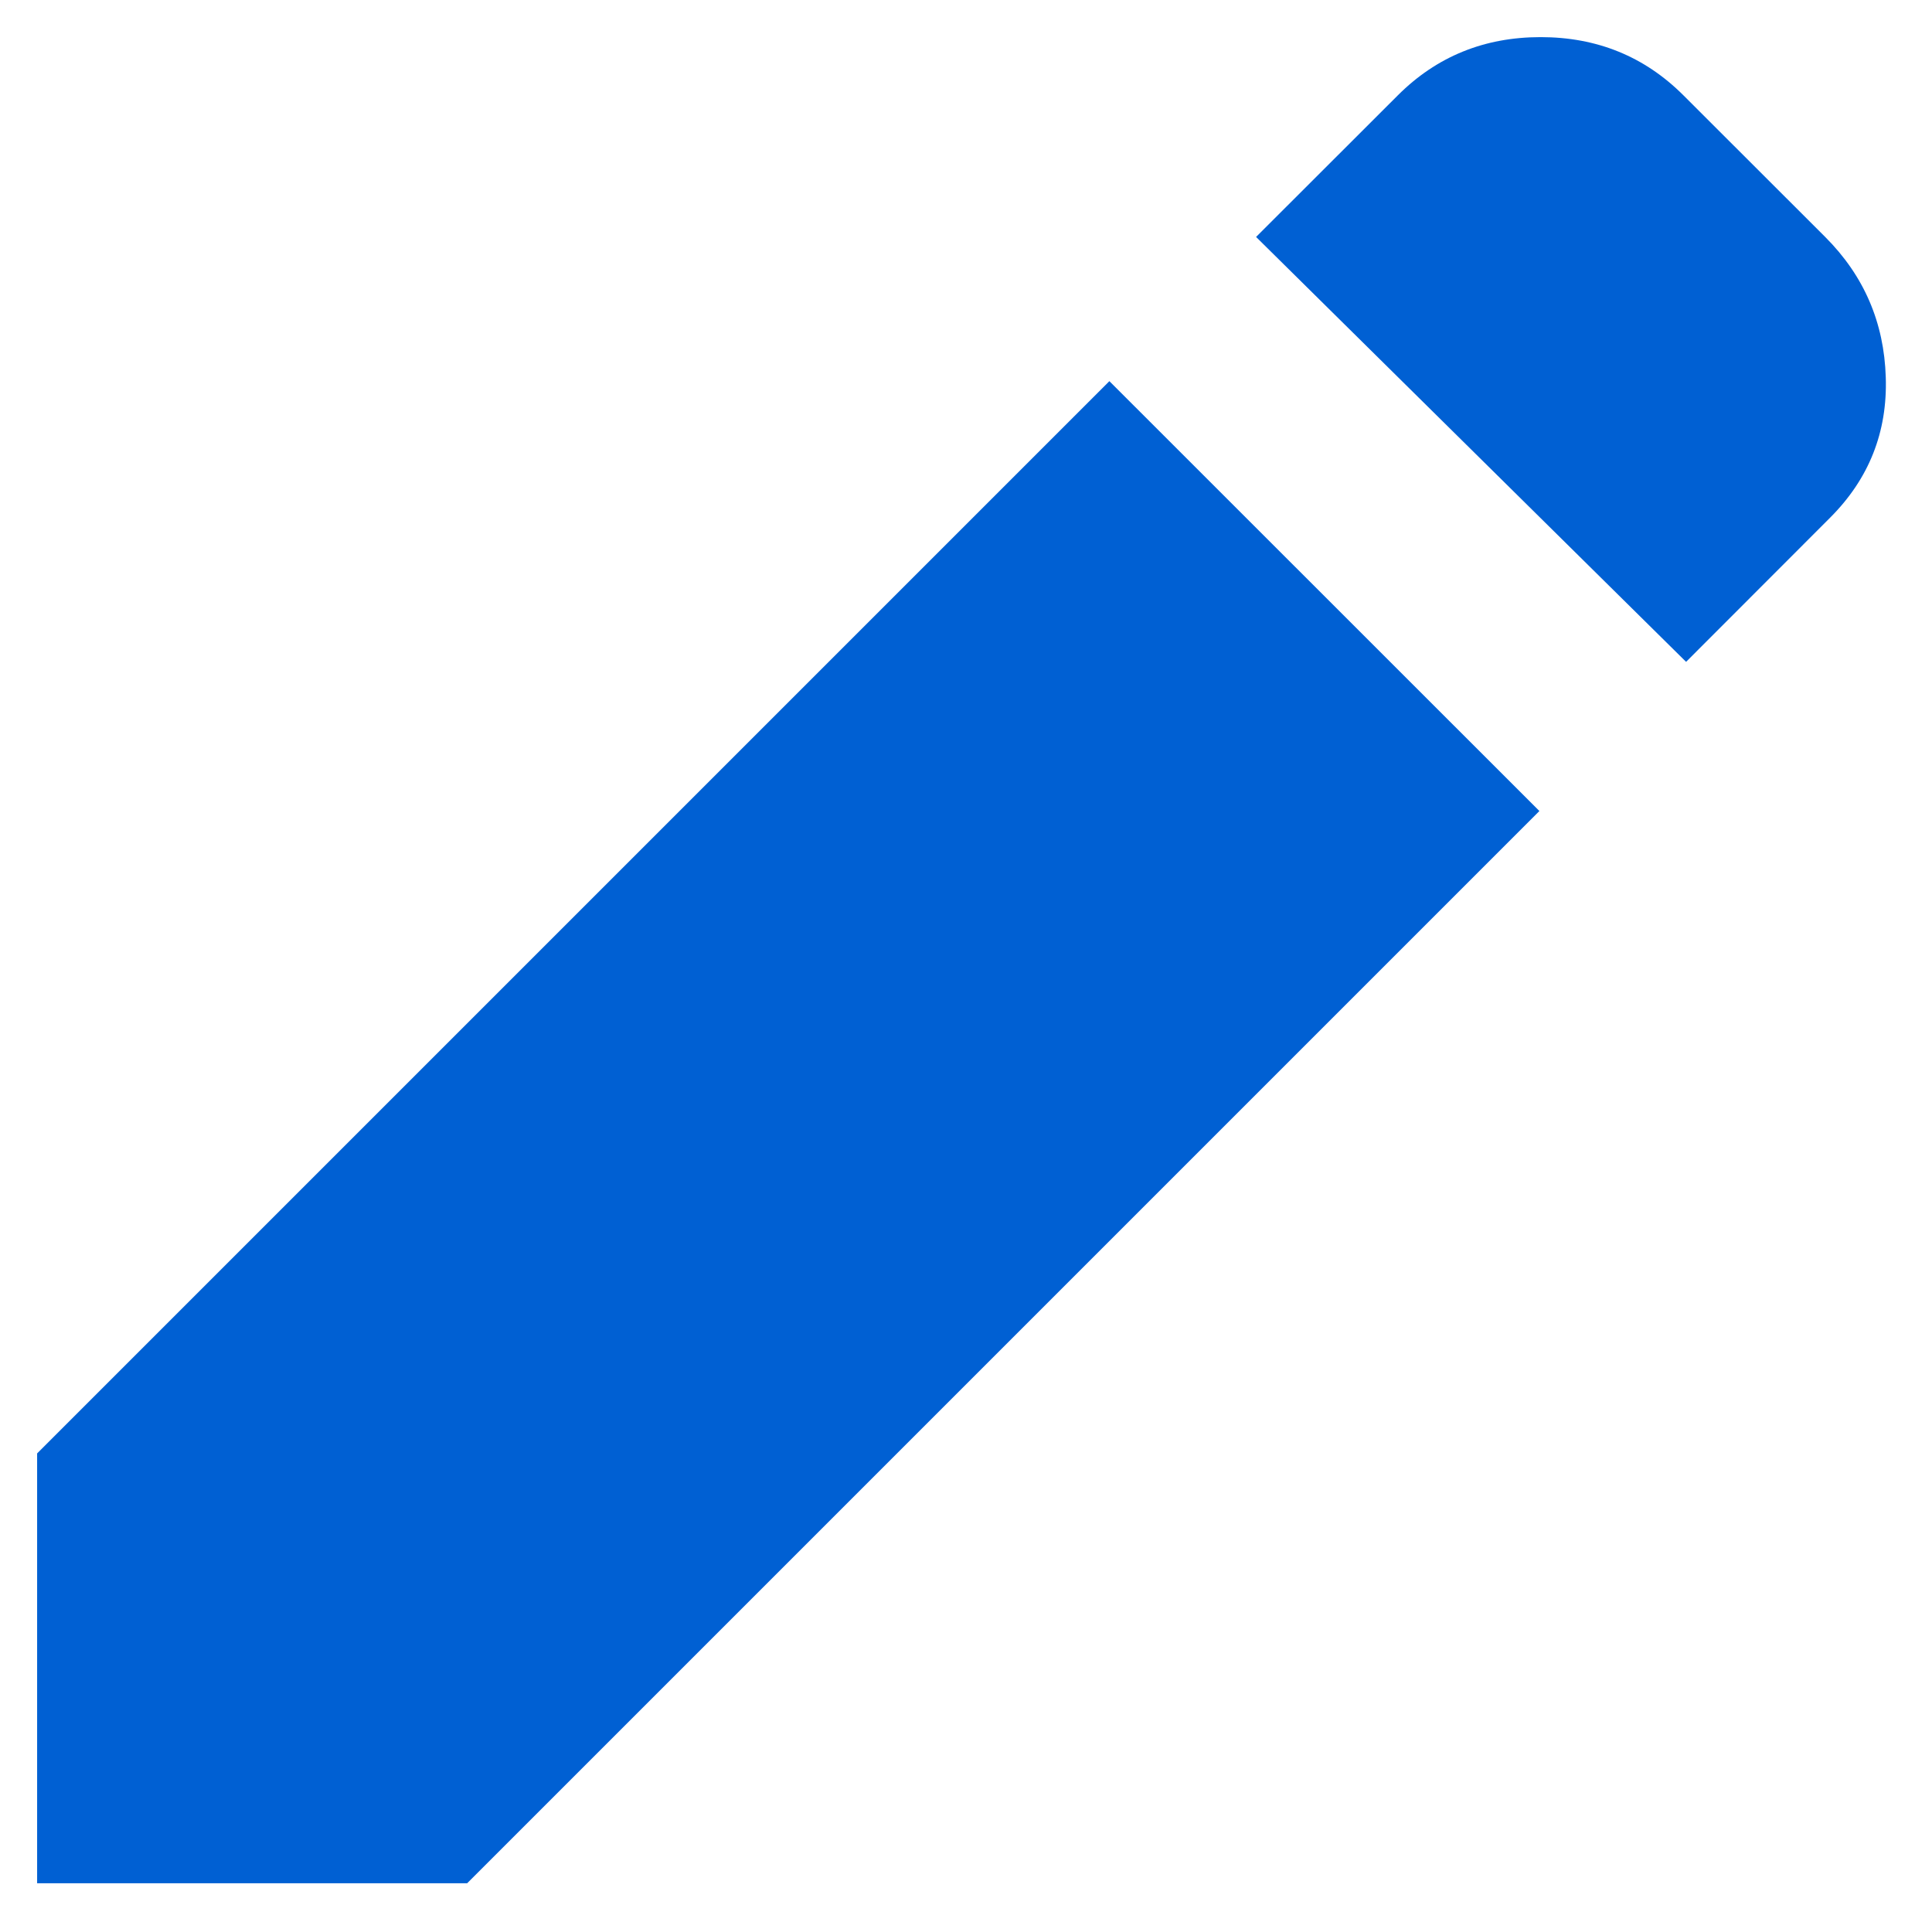
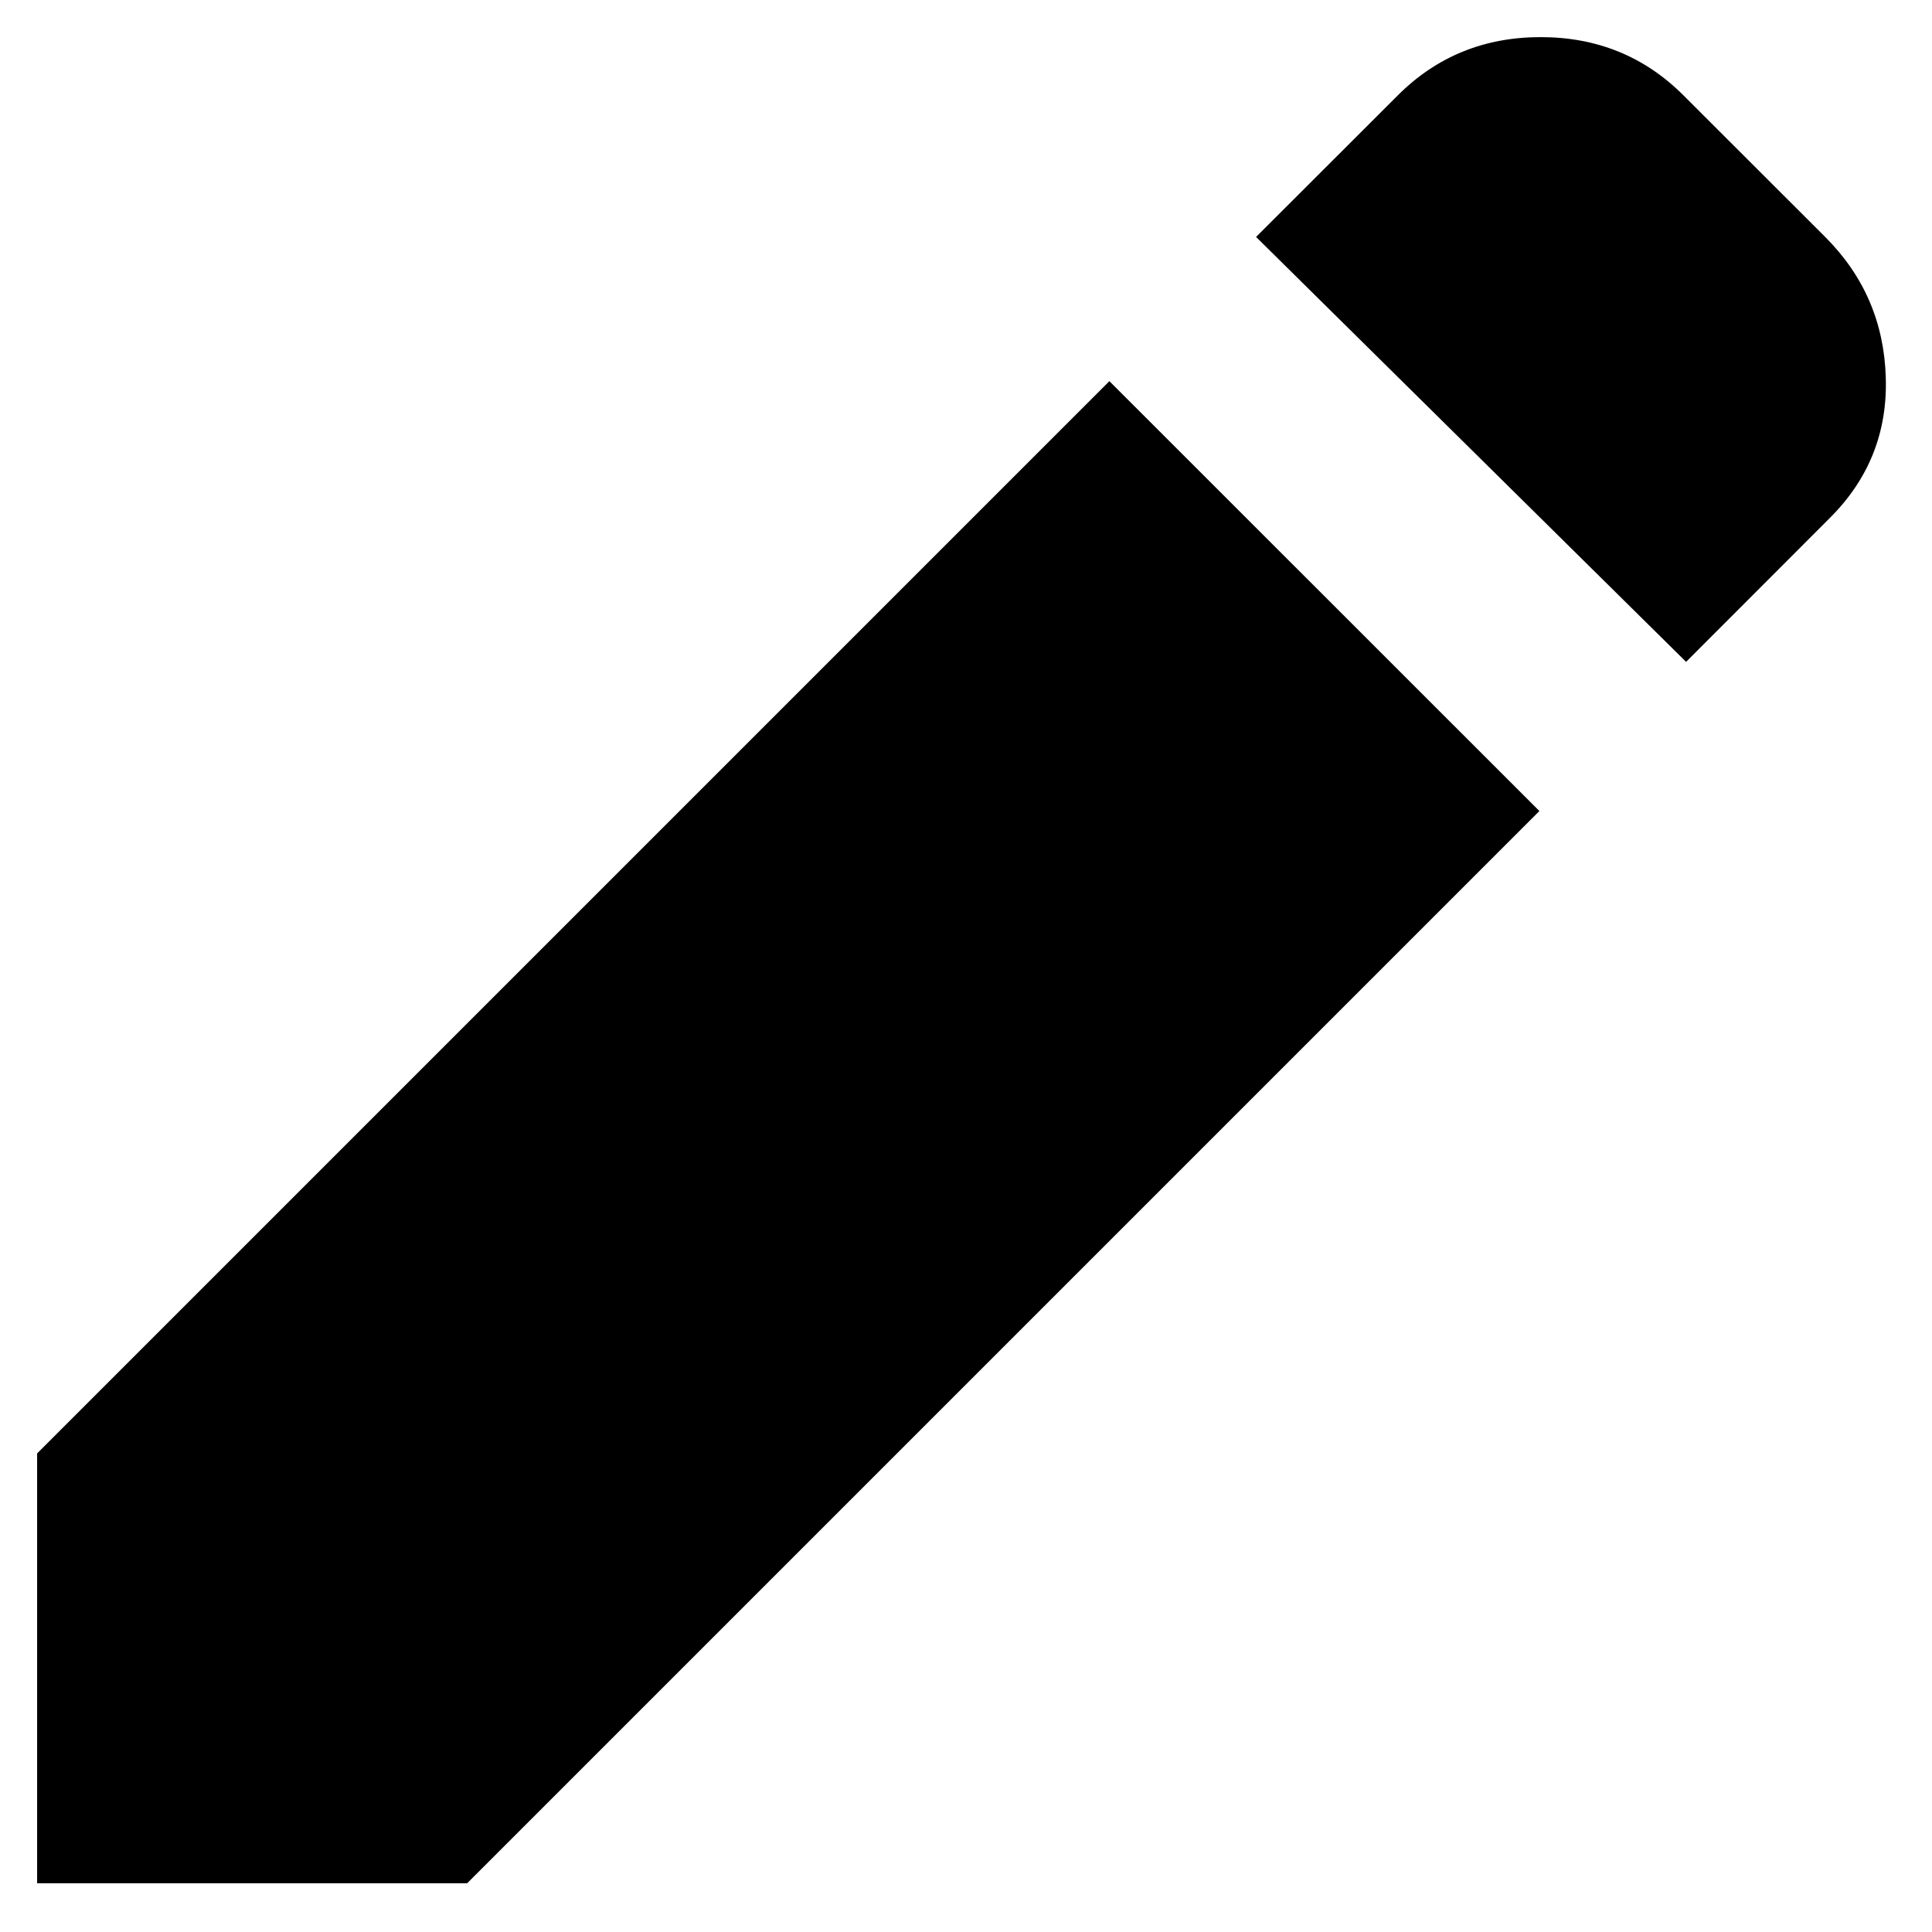
<svg xmlns="http://www.w3.org/2000/svg" width="16" height="16" viewBox="0 0 14 14" fill="none">
-   <path d="M12.218 4.796L9.102 1.717L10.129 0.691C10.41 0.41 10.755 0.269 11.164 0.269C11.573 0.269 11.918 0.41 12.199 0.691L13.226 1.717C13.507 1.998 13.653 2.337 13.665 2.734C13.678 3.131 13.543 3.47 13.262 3.751L12.218 4.796ZM11.155 5.877L3.385 13.647H0.269V10.532L8.039 2.762L11.155 5.877Z" fill="#0060D3" />
+   <path d="M12.218 4.796L9.102 1.717L10.129 0.691C10.41 0.41 10.755 0.269 11.164 0.269C11.573 0.269 11.918 0.41 12.199 0.691L13.226 1.717C13.507 1.998 13.653 2.337 13.665 2.734C13.678 3.131 13.543 3.47 13.262 3.751L12.218 4.796ZM11.155 5.877L3.385 13.647H0.269V10.532L8.039 2.762L11.155 5.877Z" fill="black" />
</svg>
